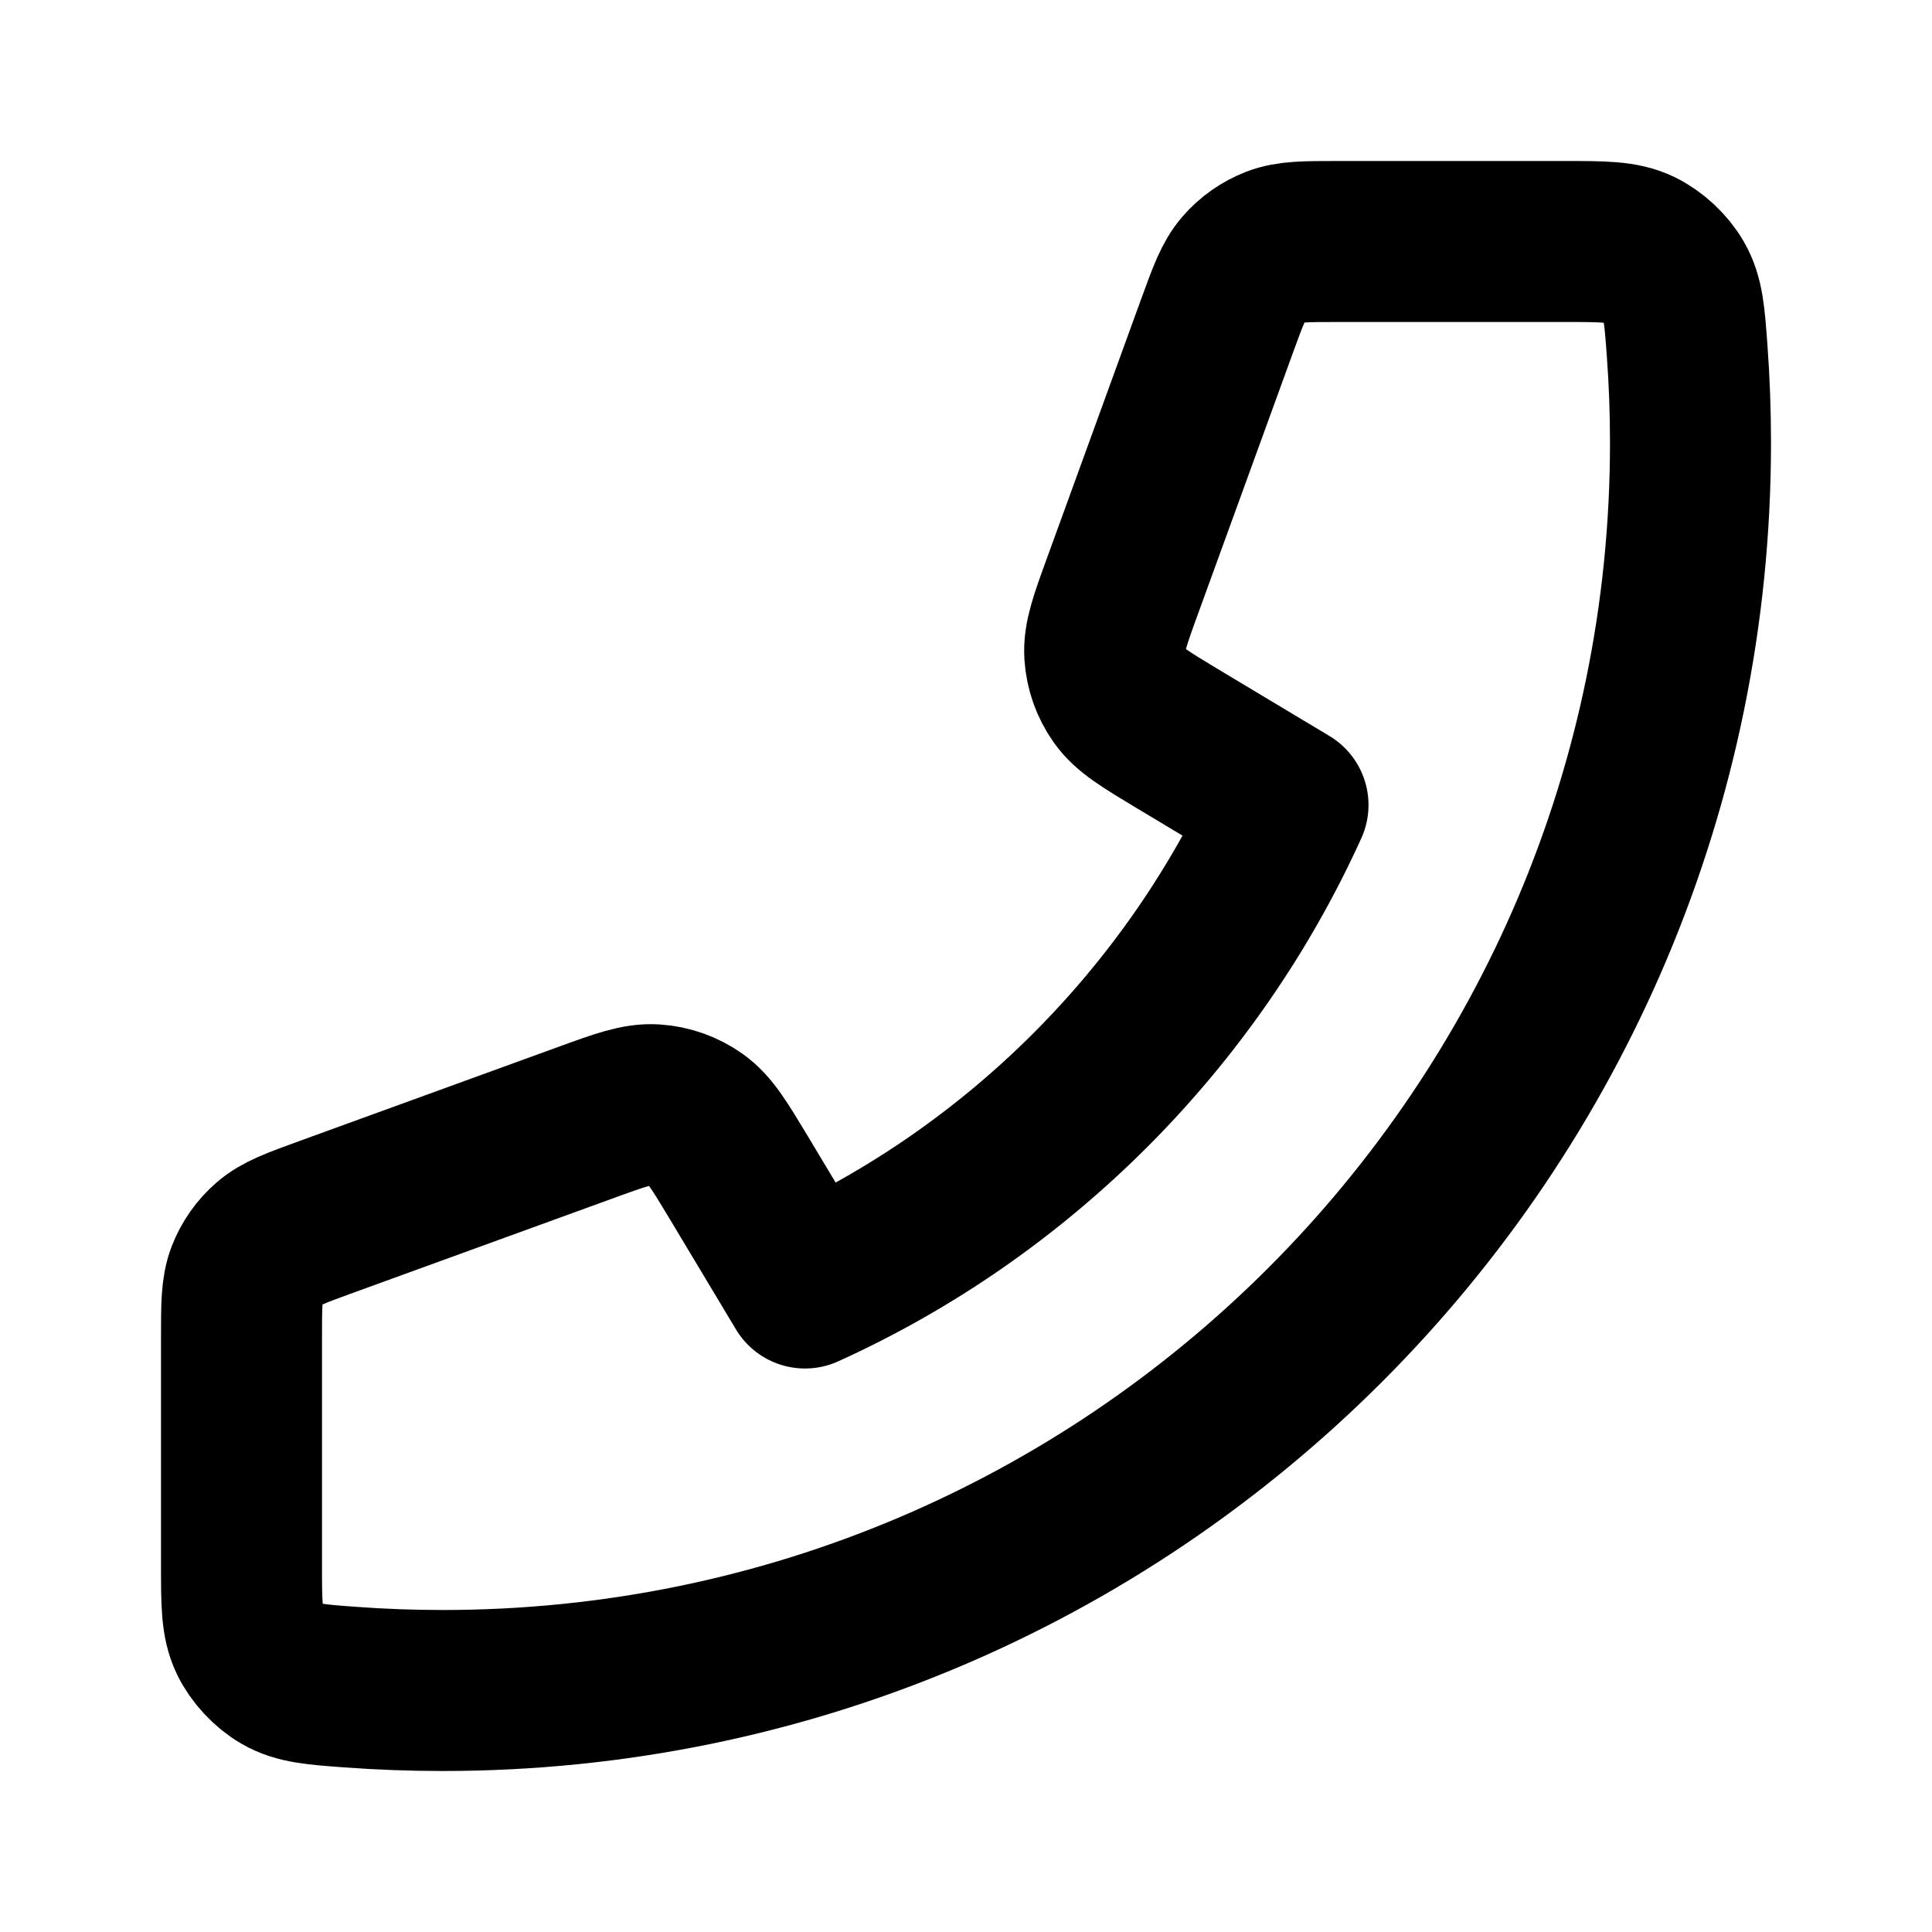
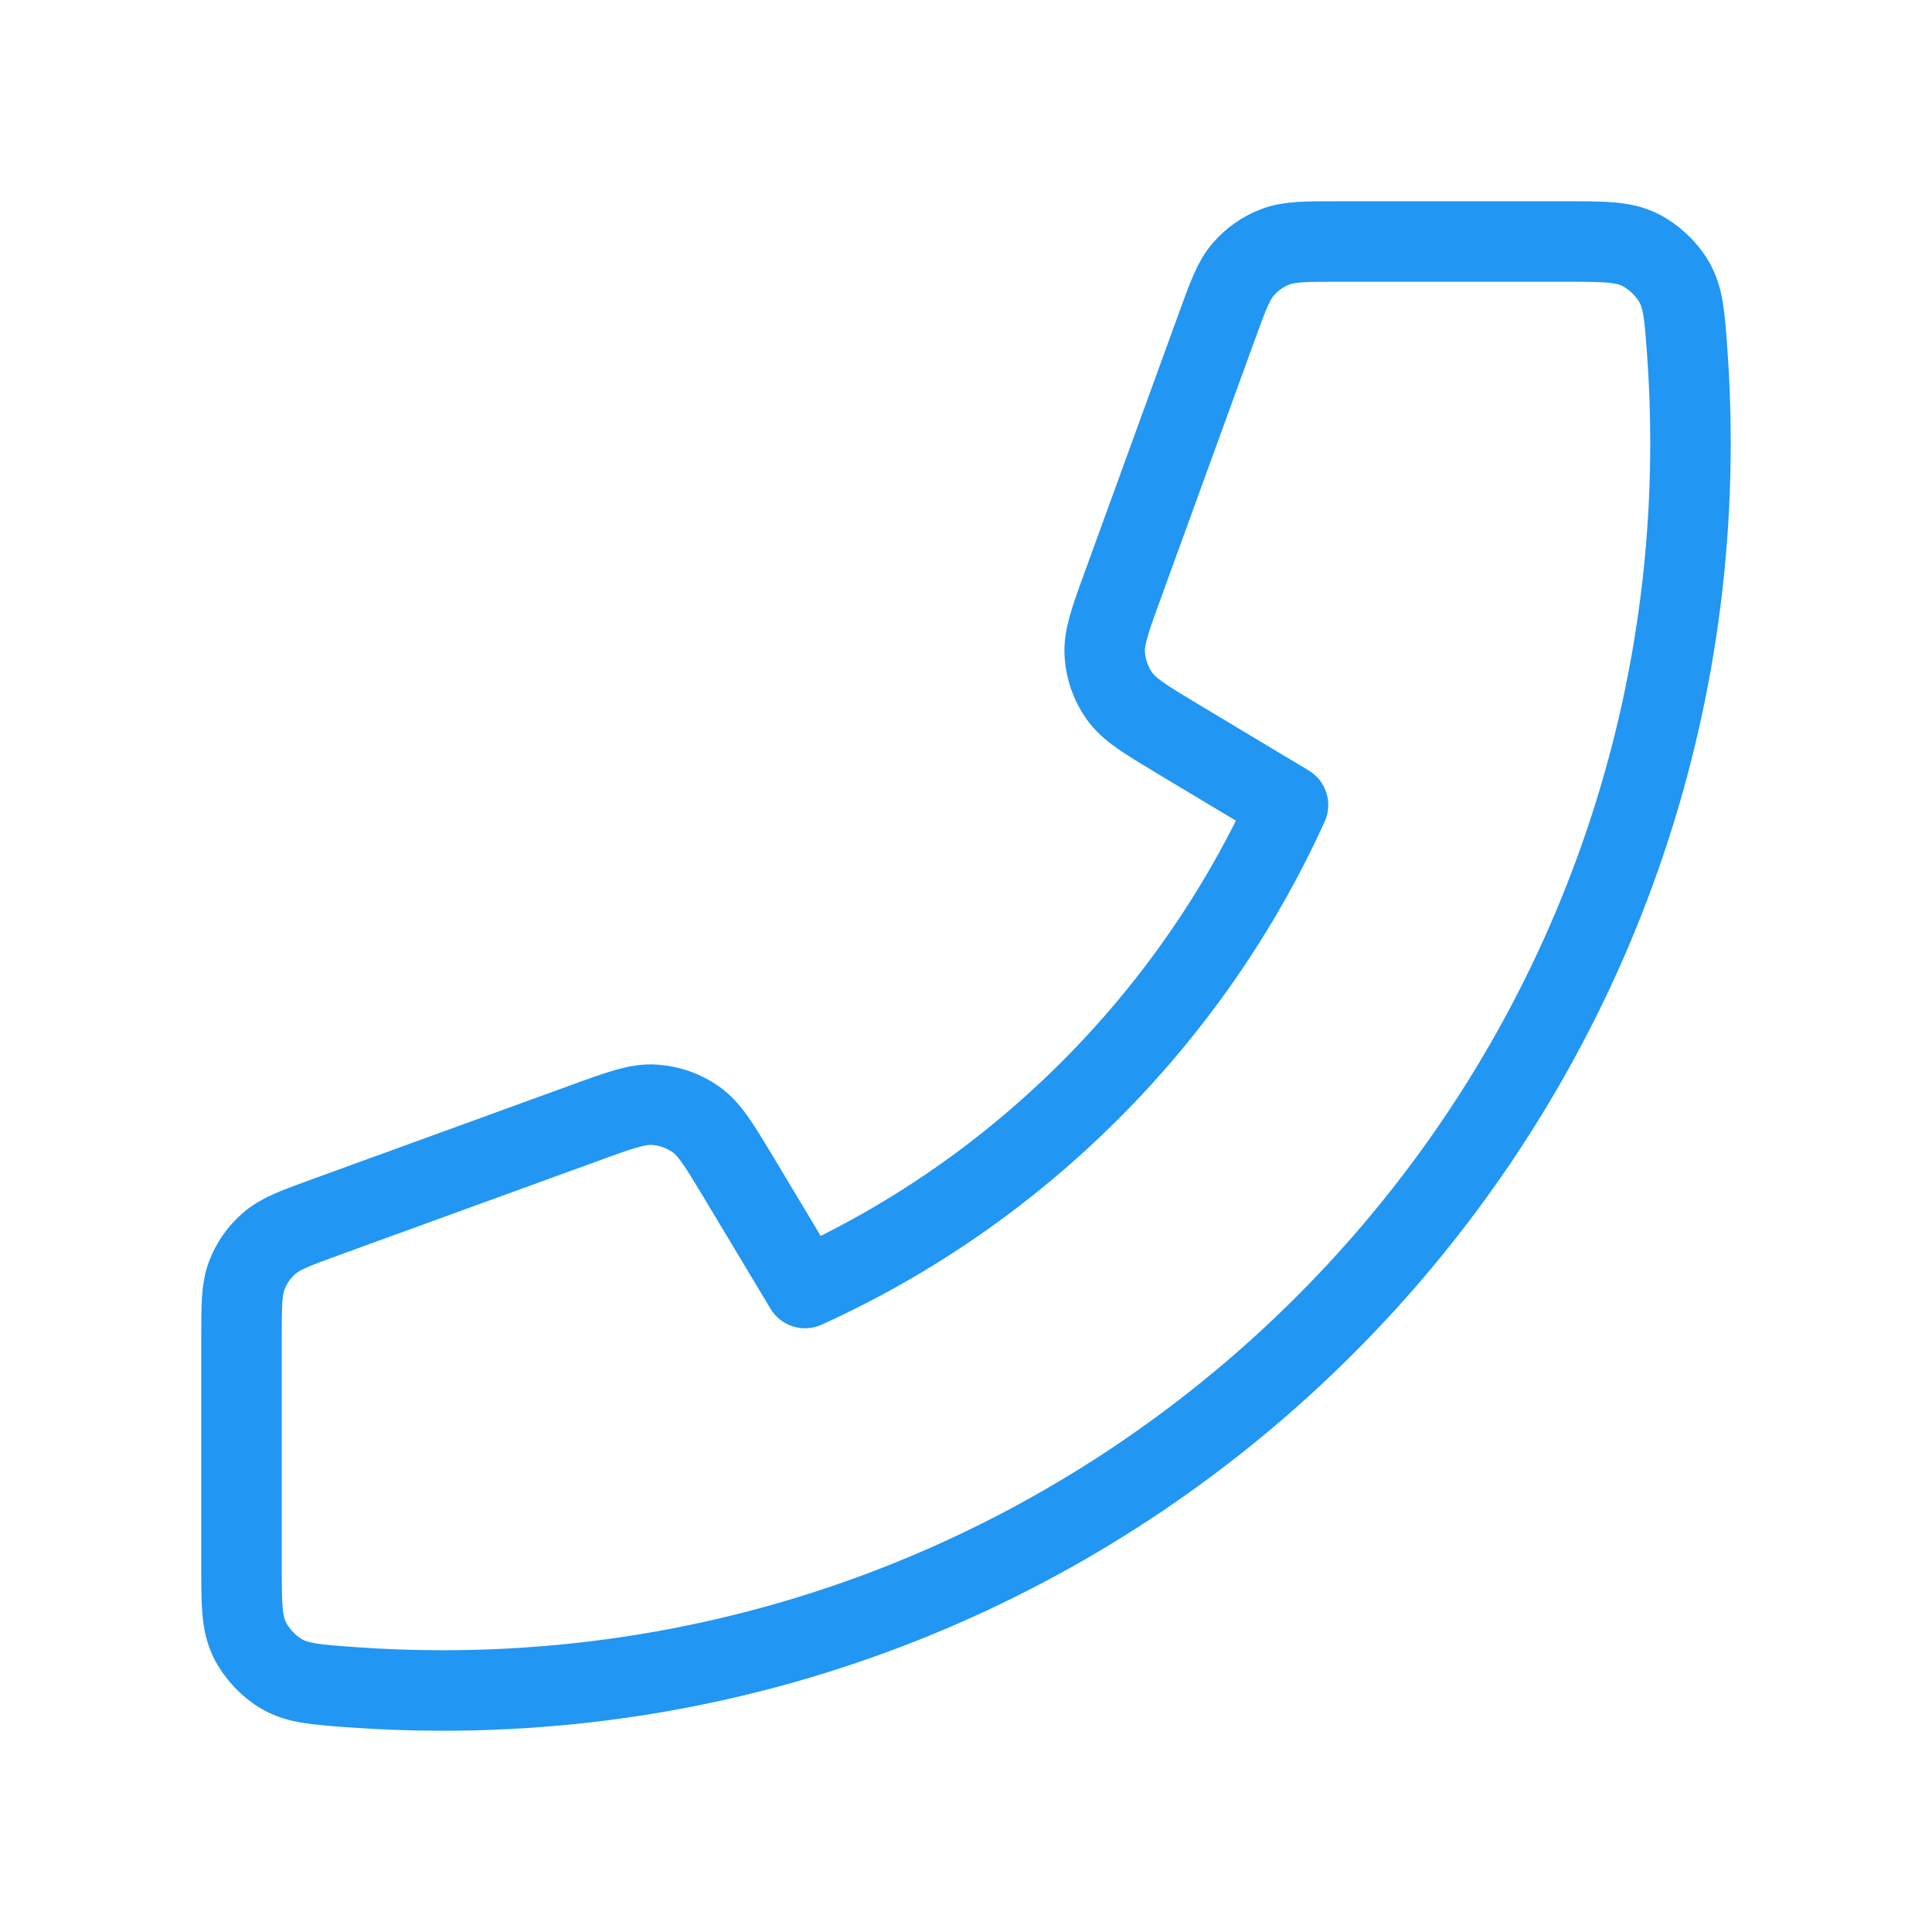
<svg xmlns="http://www.w3.org/2000/svg" width="800px" height="800px" viewBox="0 0 24 24" fill="none">
-   <path d="M21 5.5C21 14.06 14.06 21 5.5 21C5.114 21 4.731 20.986 4.352 20.958C3.917 20.926 3.699 20.91 3.501 20.796C3.337 20.702 3.181 20.535 3.099 20.364C3 20.158 3 19.918 3 19.438V16.621C3 16.217 3 16.015 3.066 15.842C3.125 15.689 3.22 15.553 3.344 15.446C3.484 15.324 3.674 15.255 4.053 15.117L7.26 13.951C7.702 13.79 7.922 13.71 8.132 13.724C8.316 13.736 8.494 13.799 8.645 13.906C8.816 14.027 8.937 14.229 9.179 14.631L10 16C12.65 14.8 14.798 12.649 16 10L14.631 9.179C14.229 8.937 14.027 8.816 13.906 8.645C13.799 8.494 13.736 8.316 13.724 8.132C13.71 7.922 13.79 7.702 13.951 7.26L13.951 7.26L15.117 4.053C15.255 3.674 15.324 3.484 15.446 3.344C15.553 3.22 15.689 3.125 15.842 3.066C16.015 3 16.217 3 16.621 3H19.438C19.918 3 20.158 3 20.364 3.099C20.535 3.181 20.702 3.337 20.796 3.501C20.91 3.699 20.926 3.917 20.958 4.352C20.986 4.731 21 5.114 21 5.5Z" stroke="#000000" stroke-width="2" stroke-linecap="round" stroke-linejoin="round" />
+   <path d="M21 5.5C21 14.06 14.06 21 5.5 21C5.114 21 4.731 20.986 4.352 20.958C3.917 20.926 3.699 20.91 3.501 20.796C3.337 20.702 3.181 20.535 3.099 20.364C3 20.158 3 19.918 3 19.438V16.621C3 16.217 3 16.015 3.066 15.842C3.125 15.689 3.22 15.553 3.344 15.446C3.484 15.324 3.674 15.255 4.053 15.117L7.26 13.951C7.702 13.79 7.922 13.71 8.132 13.724C8.316 13.736 8.494 13.799 8.645 13.906C8.816 14.027 8.937 14.229 9.179 14.631L10 16C12.65 14.8 14.798 12.649 16 10L14.631 9.179C14.229 8.937 14.027 8.816 13.906 8.645C13.799 8.494 13.736 8.316 13.724 8.132C13.71 7.922 13.79 7.702 13.951 7.26L13.951 7.26L15.117 4.053C15.255 3.674 15.324 3.484 15.446 3.344C15.553 3.22 15.689 3.125 15.842 3.066C16.015 3 16.217 3 16.621 3H19.438C19.918 3 20.158 3 20.364 3.099C20.535 3.181 20.702 3.337 20.796 3.501C20.91 3.699 20.926 3.917 20.958 4.352C20.986 4.731 21 5.114 21 5.5Z" stroke="#2196F3" stroke-width="1" stroke-linecap="round" stroke-linejoin="round" />
</svg>
